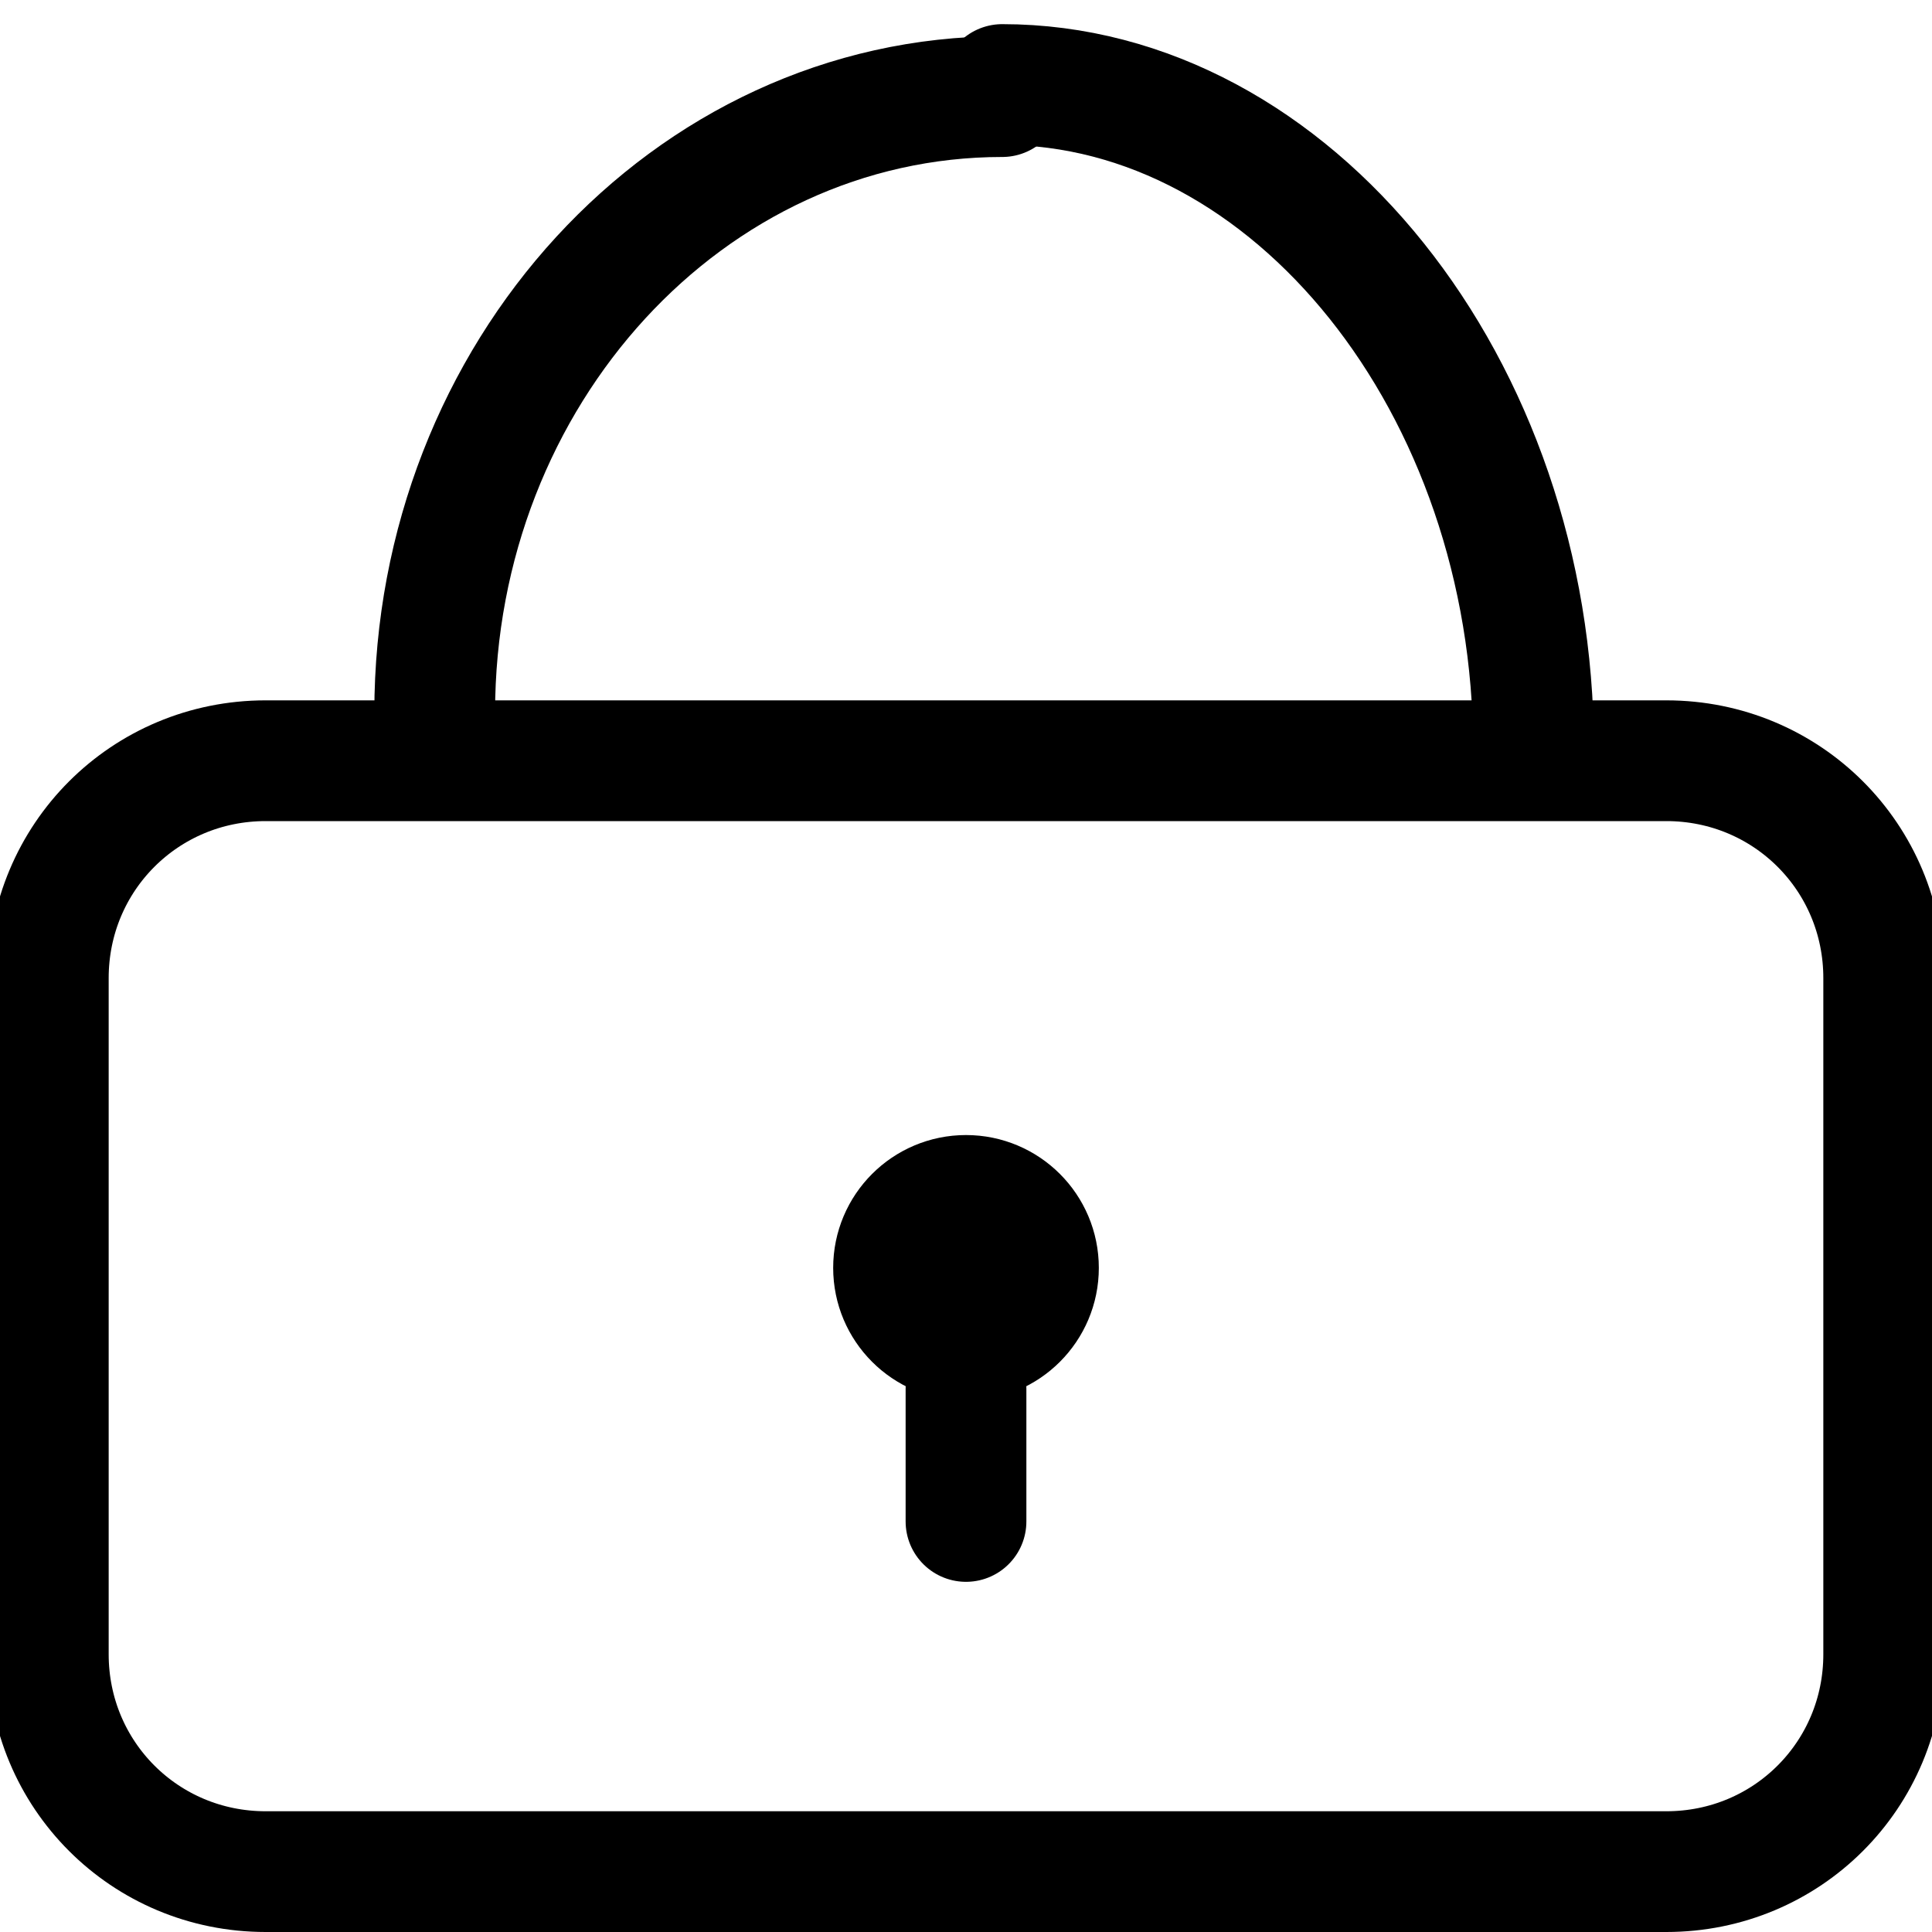
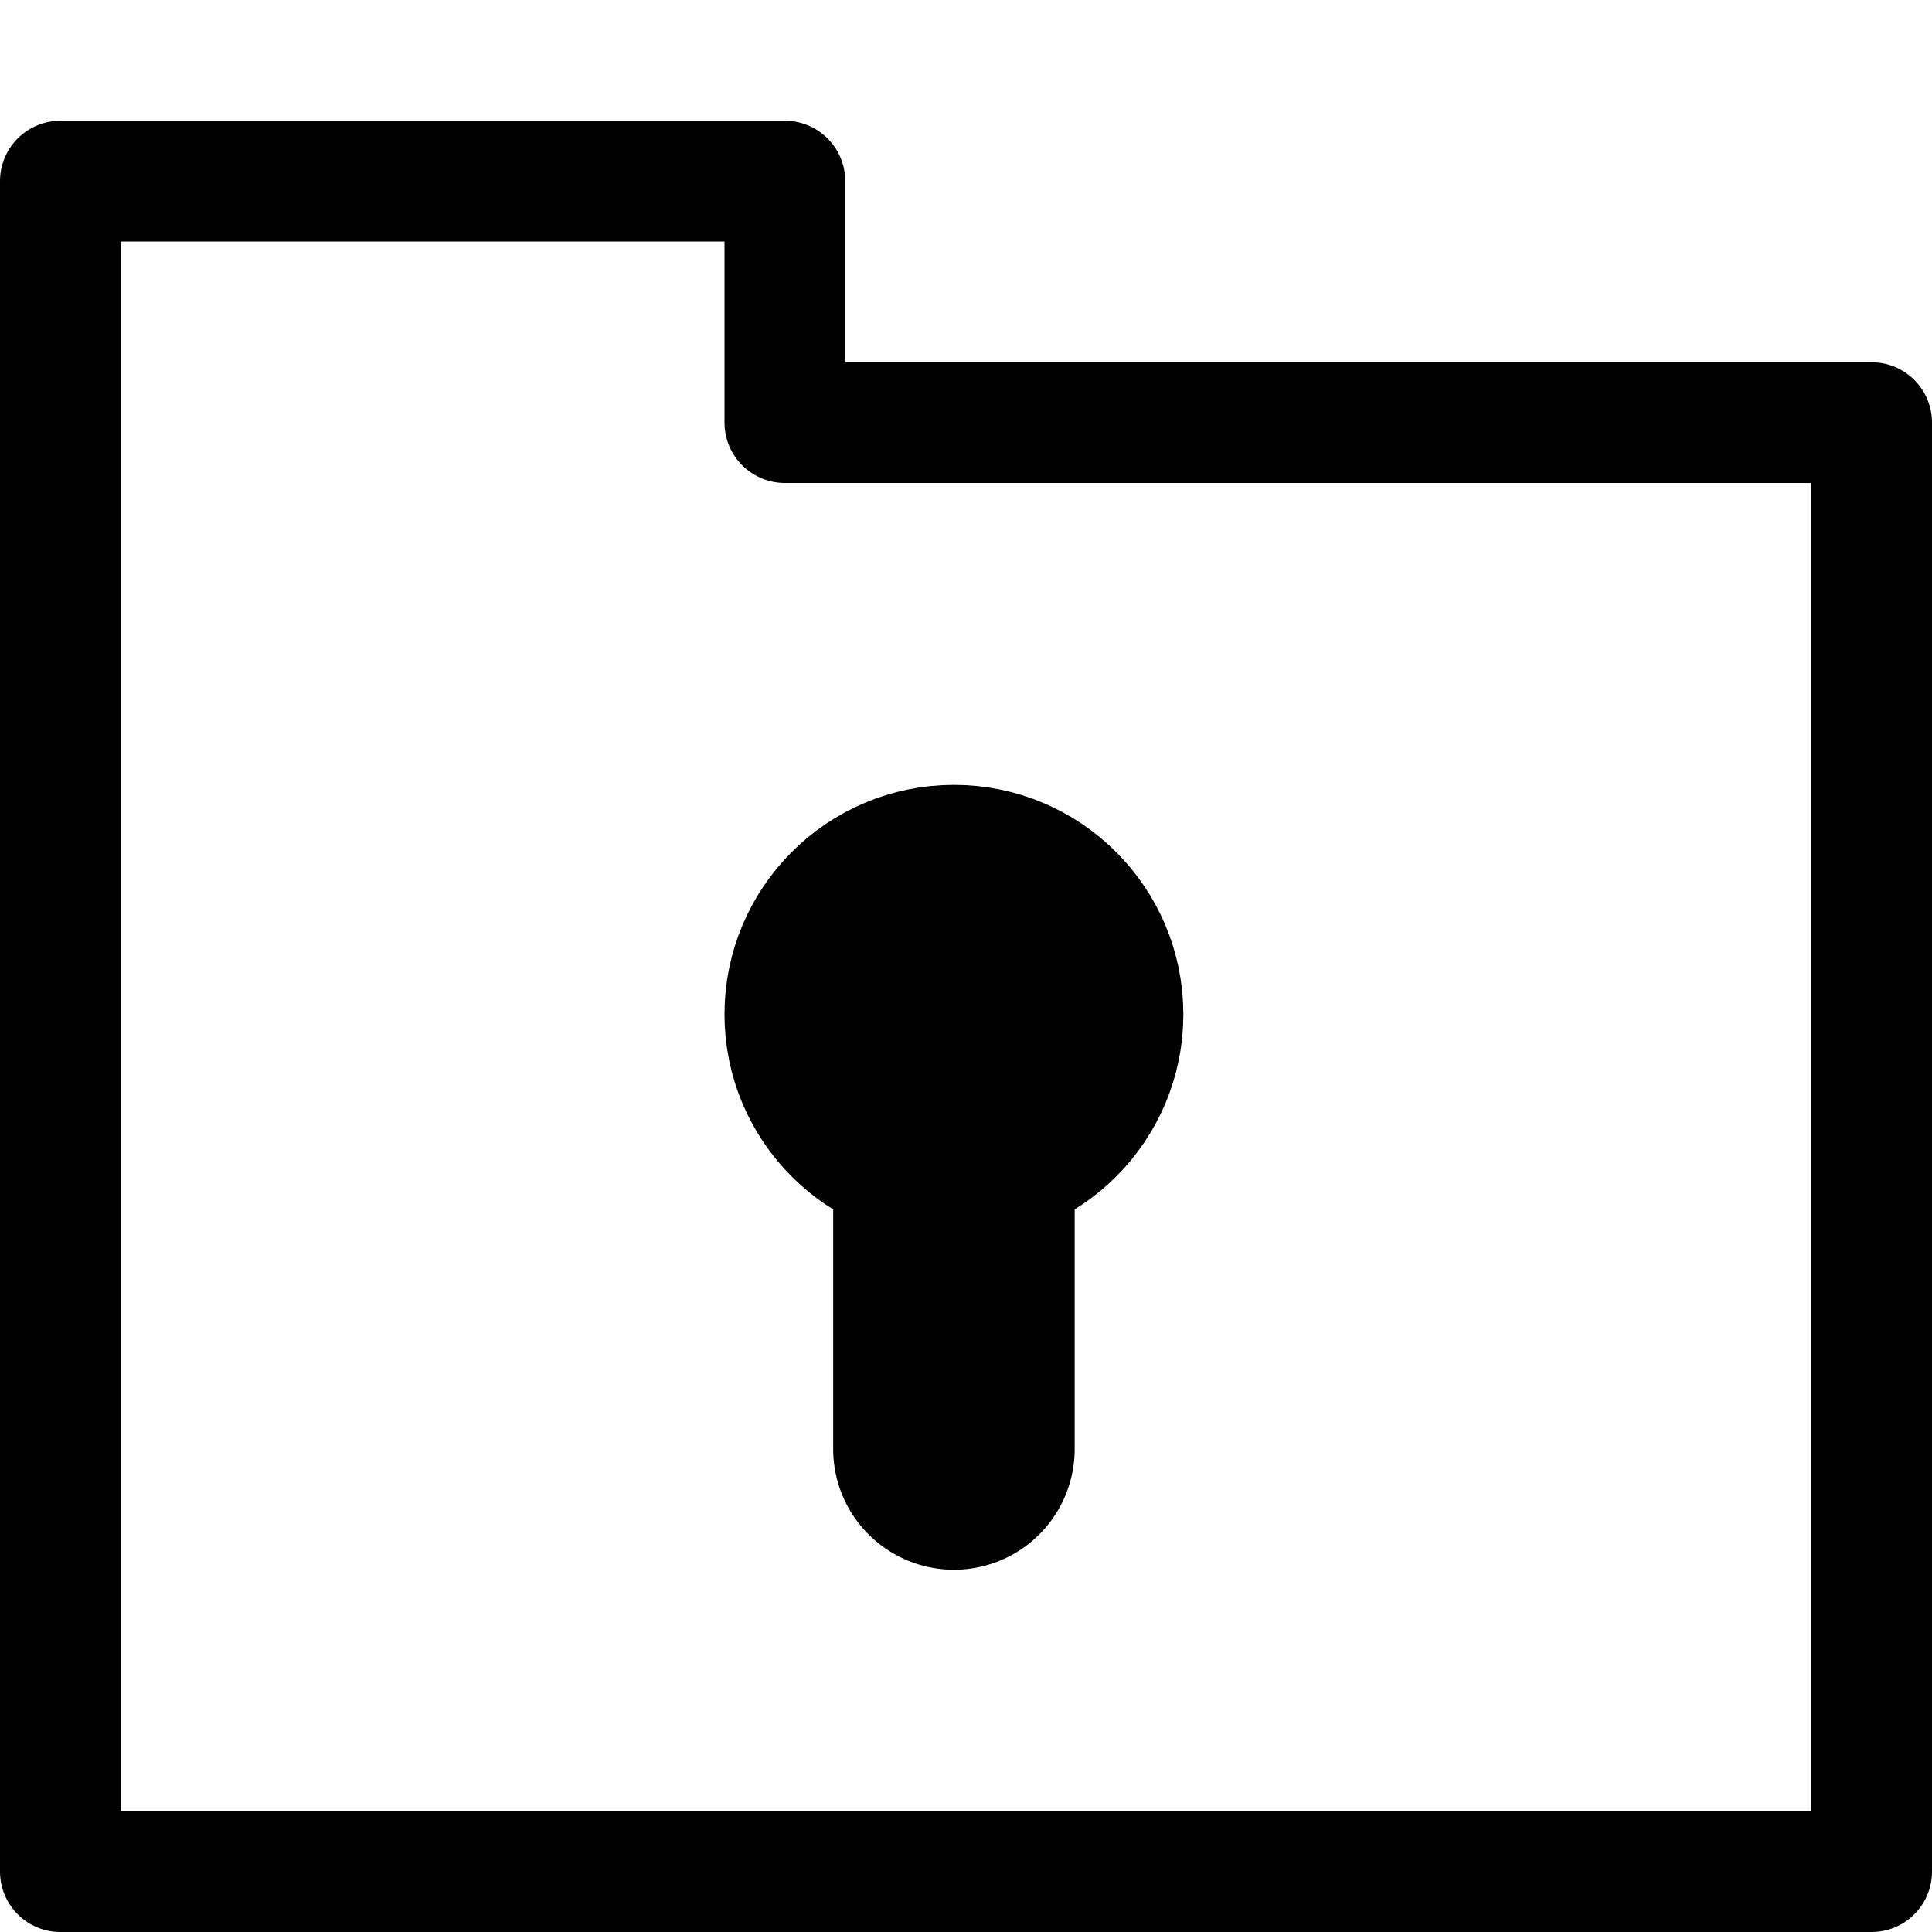
<svg xmlns="http://www.w3.org/2000/svg" version="1.1" id="Layer_1" x="0px" y="0px" viewBox="0 0 16 16" style="enable-background:new 0 0 16 16;" xml:space="preserve">
  <style type="text/css">
	.st0{fill:none;stroke:#000000;stroke-linecap:round;stroke-linejoin:round;}
- 	.st1{stroke:#000000;stroke-linecap:round;stroke-linejoin:round;}
+ 	.st1{stroke:#000000;stroke-miterlimit:10;}
+ 	.st2{fill:none;stroke:#000000;stroke-width:2;stroke-linecap:round;stroke-miterlimit:10;}
</style>
-   <path class="st0" d="M13.8,15.5H2.2c-1,0-1.8-0.8-1.8-1.8V8.1c0-1,0.8-1.8,1.8-1.8h11.6c1,0,1.8,0.8,1.8,1.8v5.6  C15.6,14.7,14.8,15.5,13.8,15.5z" />
-   <path class="st0" d="M3.6,5.9c0-2.8,2.1-5.1,4.7-5.1" />
-   <path class="st0" d="M12.7,6.2c0-3-2-5.5-4.4-5.5" />
-   <circle class="st1" cx="8" cy="10.5" r="0.6" />
-   <line class="st0" x1="8" y1="11.5" x2="8" y2="12.6" />
+   <path class="st0" d="M0.5,1.5h6v2h9v12h-15V1.5z" />
+   <circle class="st1" cx="7.9" cy="8.4" r="1.4" />
+   <line class="st2" x1="7.9" y1="9.7" x2="7.9" y2="12" />
</svg>
